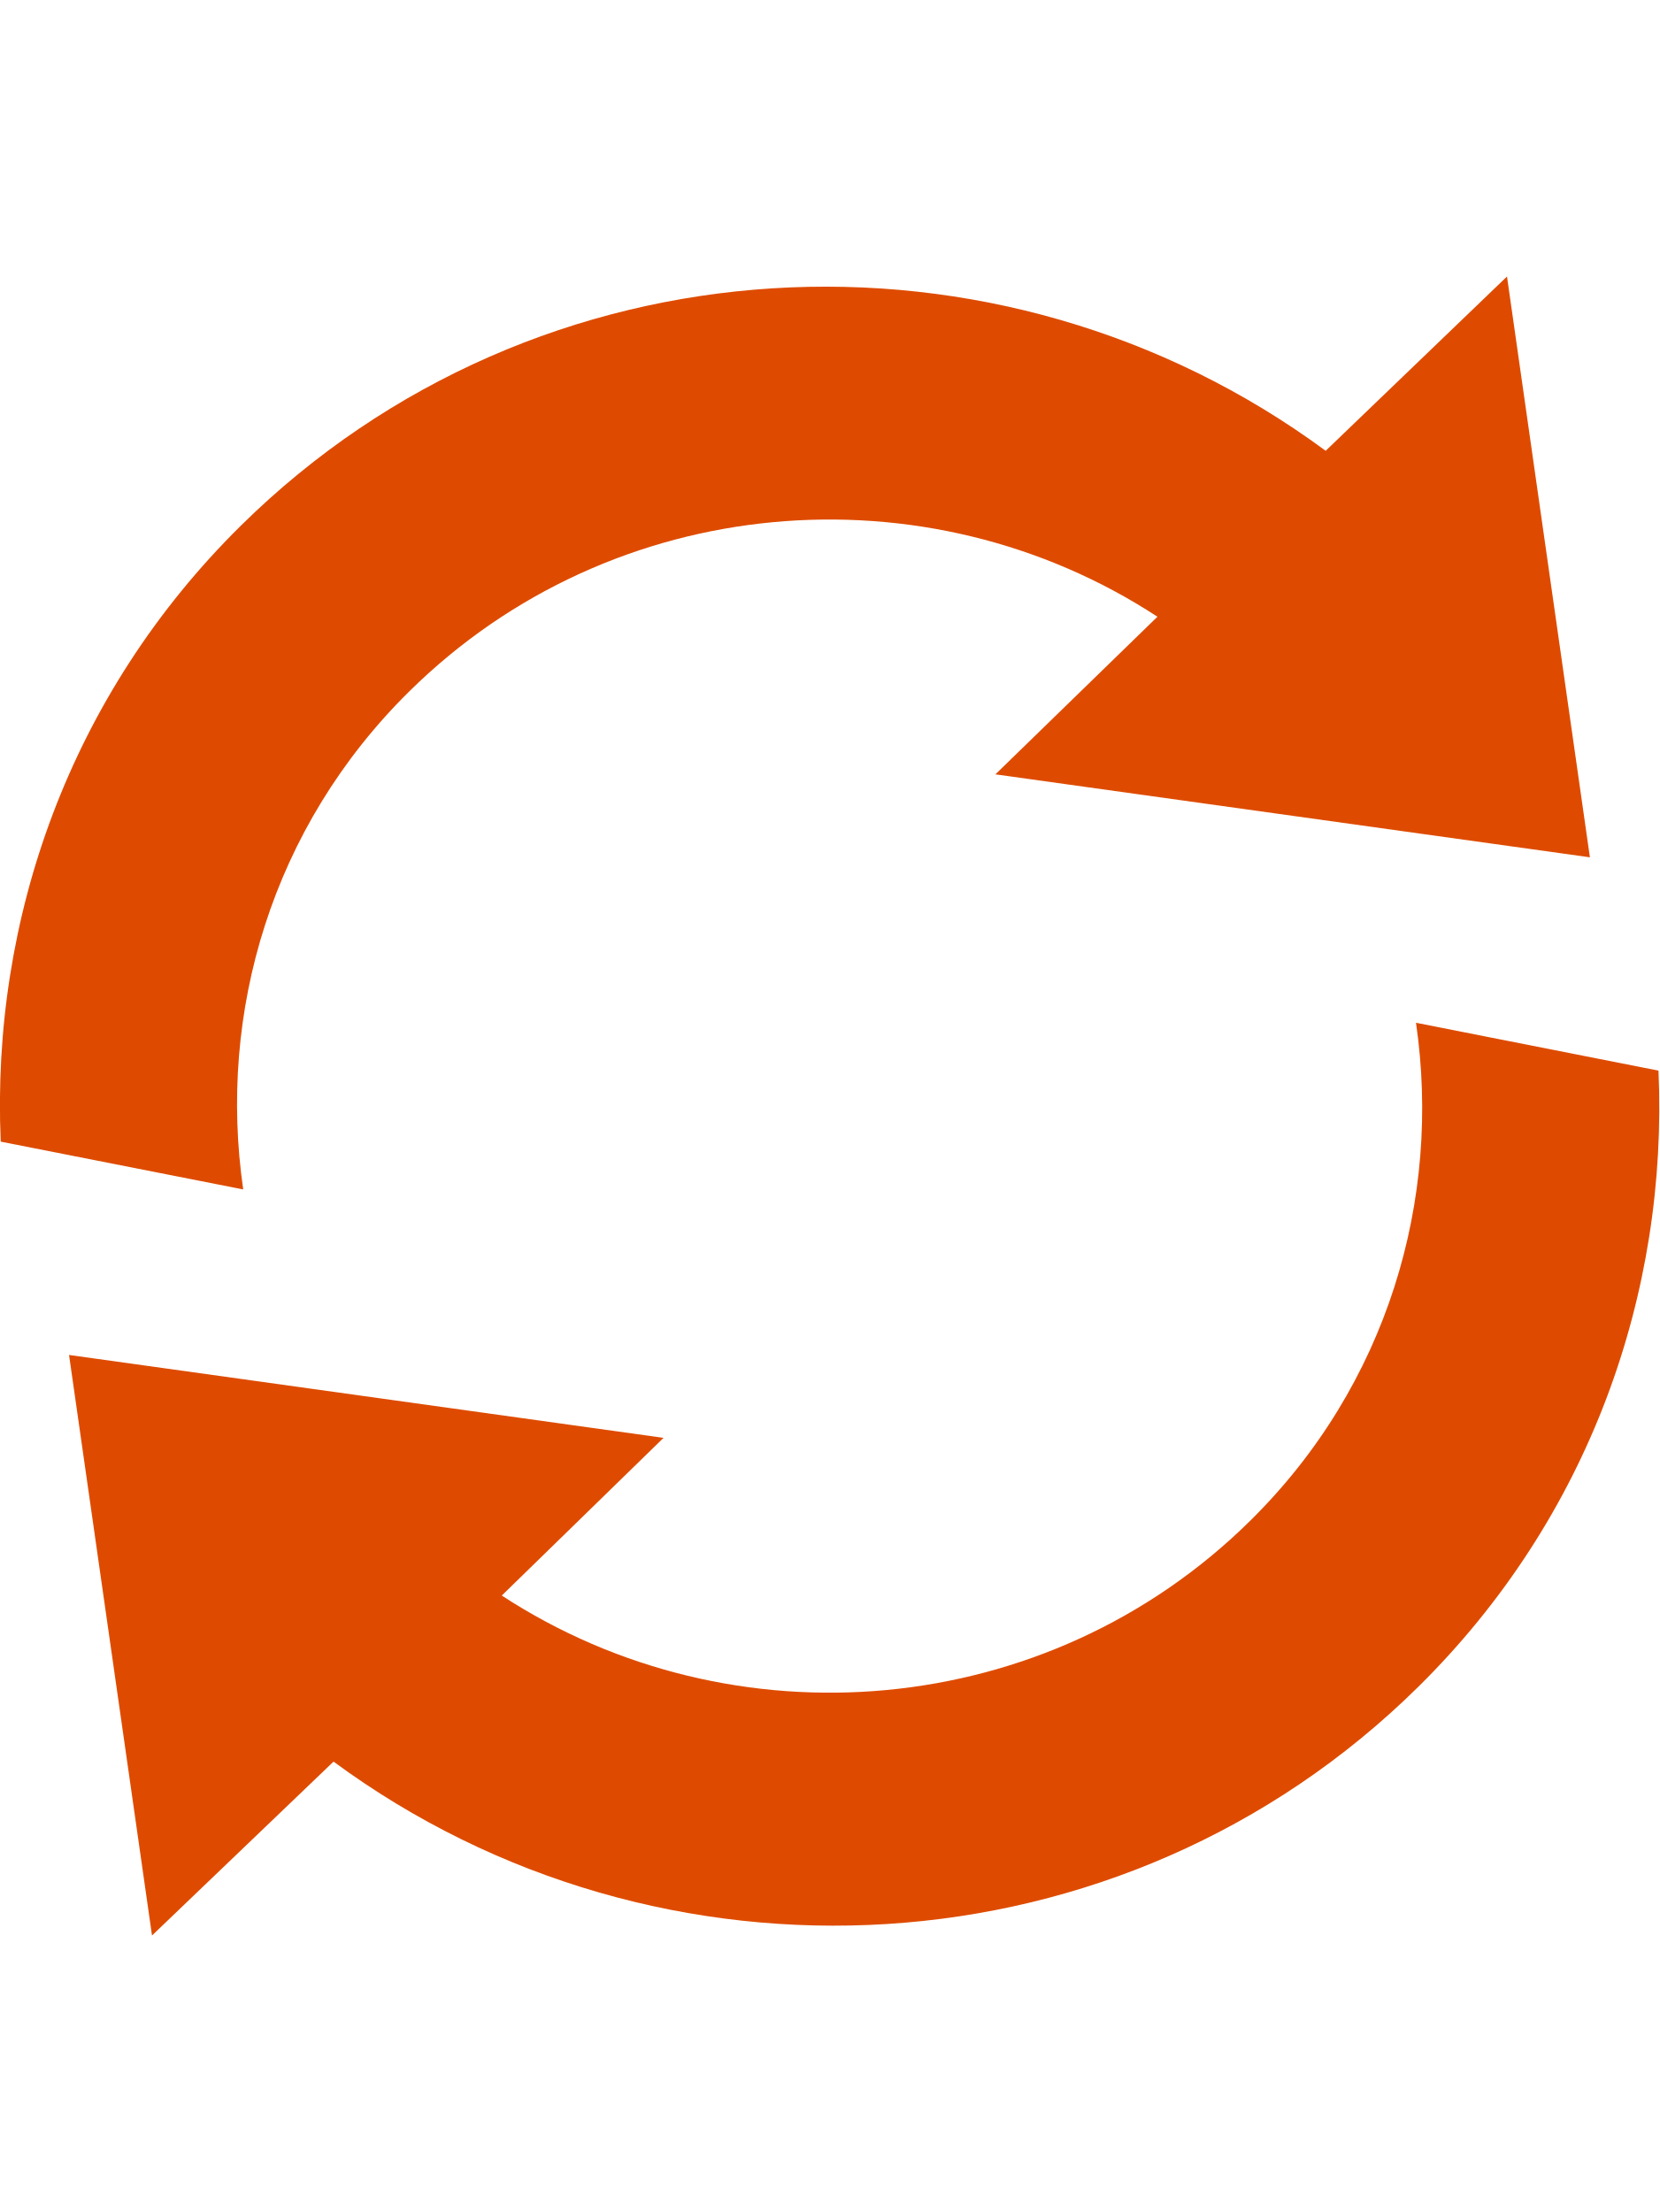
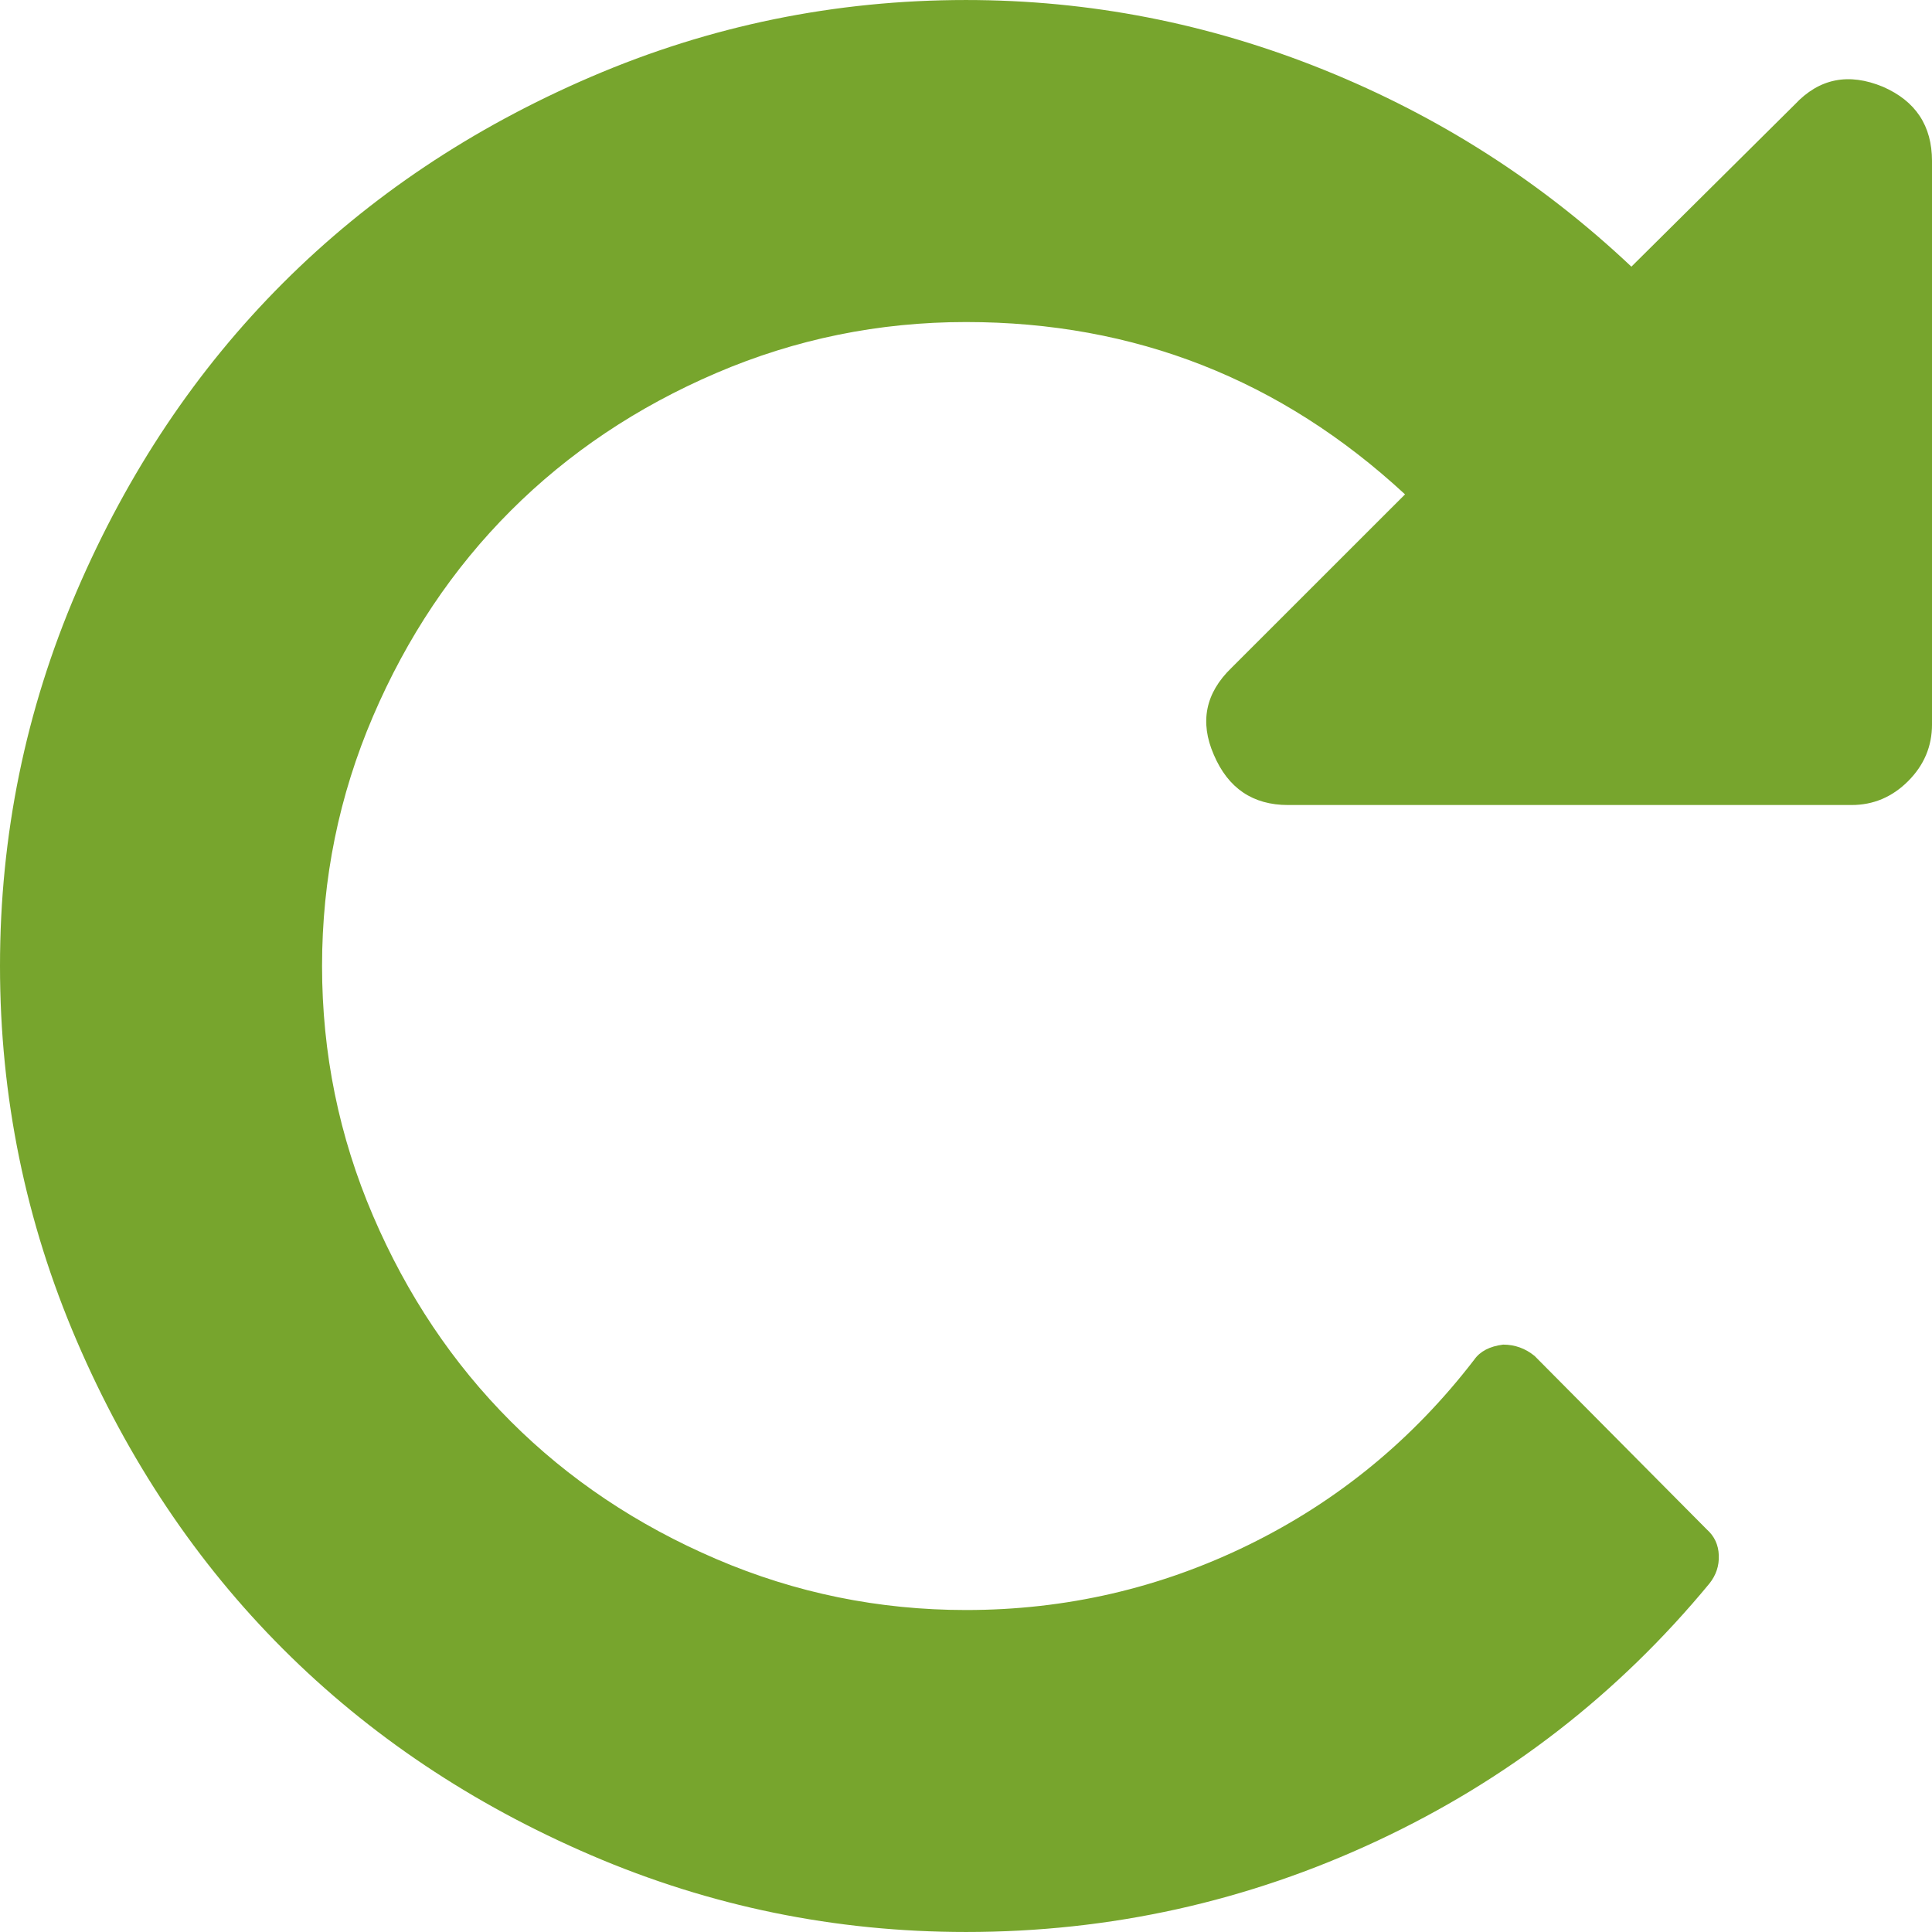
- <svg xmlns="http://www.w3.org/2000/svg" height="1024" width="768.051">
-   <path fill="#de4b00" d="M655.461 473.469c11.875 81.719-13.062 167.781-76.812 230.594-94.188 92.938-239.5 104.375-346.375 34.562l74.875-73L31.96 627.25 70.367 896l84.031-80.5c150.907 111.25 364.938 100.75 502.063-34.562 79.5-78.438 115.75-182.562 111.25-285.312L655.461 473.469zM189.46 320.062c94.156-92.938 239.438-104.438 346.313-34.562l-75 72.969 275.188 38.406L697.586 128l-83.938 80.688C462.711 97.344 248.742 107.969 111.585 243.25 32.085 321.656-4.133 425.781 0.335 528.5l112.25 22.125C100.71 468.875 125.71 382.906 189.46 320.062z" />
+ <svg xmlns="http://www.w3.org/2000/svg" version="1.1" id="Capa_1" x="0px" y="0px" width="512px" height="512px" viewBox="0 0 438.542 438.542" style="enable-background:new 0 0 438.542 438.542;" xml:space="preserve">
+   <g>
+     <path d="M427.408,19.697c-7.803-3.23-14.463-1.902-19.986,3.999l-37.116,36.834C349.94,41.305,326.672,26.412,300.5,15.848   C274.328,5.285,247.251,0.003,219.271,0.003c-29.692,0-58.052,5.808-85.08,17.417c-27.03,11.61-50.347,27.215-69.951,46.82   c-19.605,19.607-35.214,42.921-46.824,69.949C5.807,161.219,0,189.575,0,219.271c0,29.687,5.807,58.05,17.417,85.079   c11.613,27.031,27.218,50.347,46.824,69.952c19.604,19.599,42.921,35.207,69.951,46.818c27.028,11.611,55.388,17.419,85.08,17.419   c32.736,0,63.865-6.899,93.363-20.7c29.5-13.795,54.625-33.26,75.377-58.386c1.52-1.903,2.234-4.045,2.136-6.424   c-0.089-2.378-0.999-4.329-2.711-5.852l-39.108-39.399c-2.101-1.711-4.473-2.566-7.139-2.566c-3.045,0.38-5.232,1.526-6.566,3.429   c-13.895,18.086-30.93,32.072-51.107,41.977c-20.173,9.894-41.586,14.839-64.237,14.839c-19.792,0-38.684-3.854-56.671-11.564   c-17.989-7.706-33.551-18.127-46.682-31.261c-13.13-13.135-23.551-28.691-31.261-46.682c-7.708-17.987-11.563-36.874-11.563-56.671   c0-19.795,3.858-38.691,11.563-56.674c7.707-17.985,18.127-33.547,31.261-46.678c13.135-13.134,28.693-23.555,46.682-31.265   c17.983-7.707,36.879-11.563,56.671-11.563c38.259,0,71.475,13.039,99.646,39.116l-39.409,39.394   c-5.903,5.711-7.231,12.279-4.001,19.701c3.241,7.614,8.856,11.42,16.854,11.42h127.906c4.949,0,9.23-1.807,12.848-5.424   c3.613-3.616,5.42-7.898,5.42-12.847V36.55C438.542,28.558,434.84,22.943,427.408,19.697z" fill="#77a52d" />
+   </g>
+   <g>
+ </g>
+   <g>
+ </g>
+   <g>
+ </g>
+   <g>
+ </g>
+   <g>
+ </g>
+   <g>
+ </g>
+   <g>
+ </g>
+   <g>
+ </g>
+   <g>
+ </g>
+   <g>
+ </g>
+   <g>
+ </g>
+   <g>
+ </g>
+   <g>
+ </g>
+   <g>
+ </g>
+   <g>
+ </g>
</svg>
